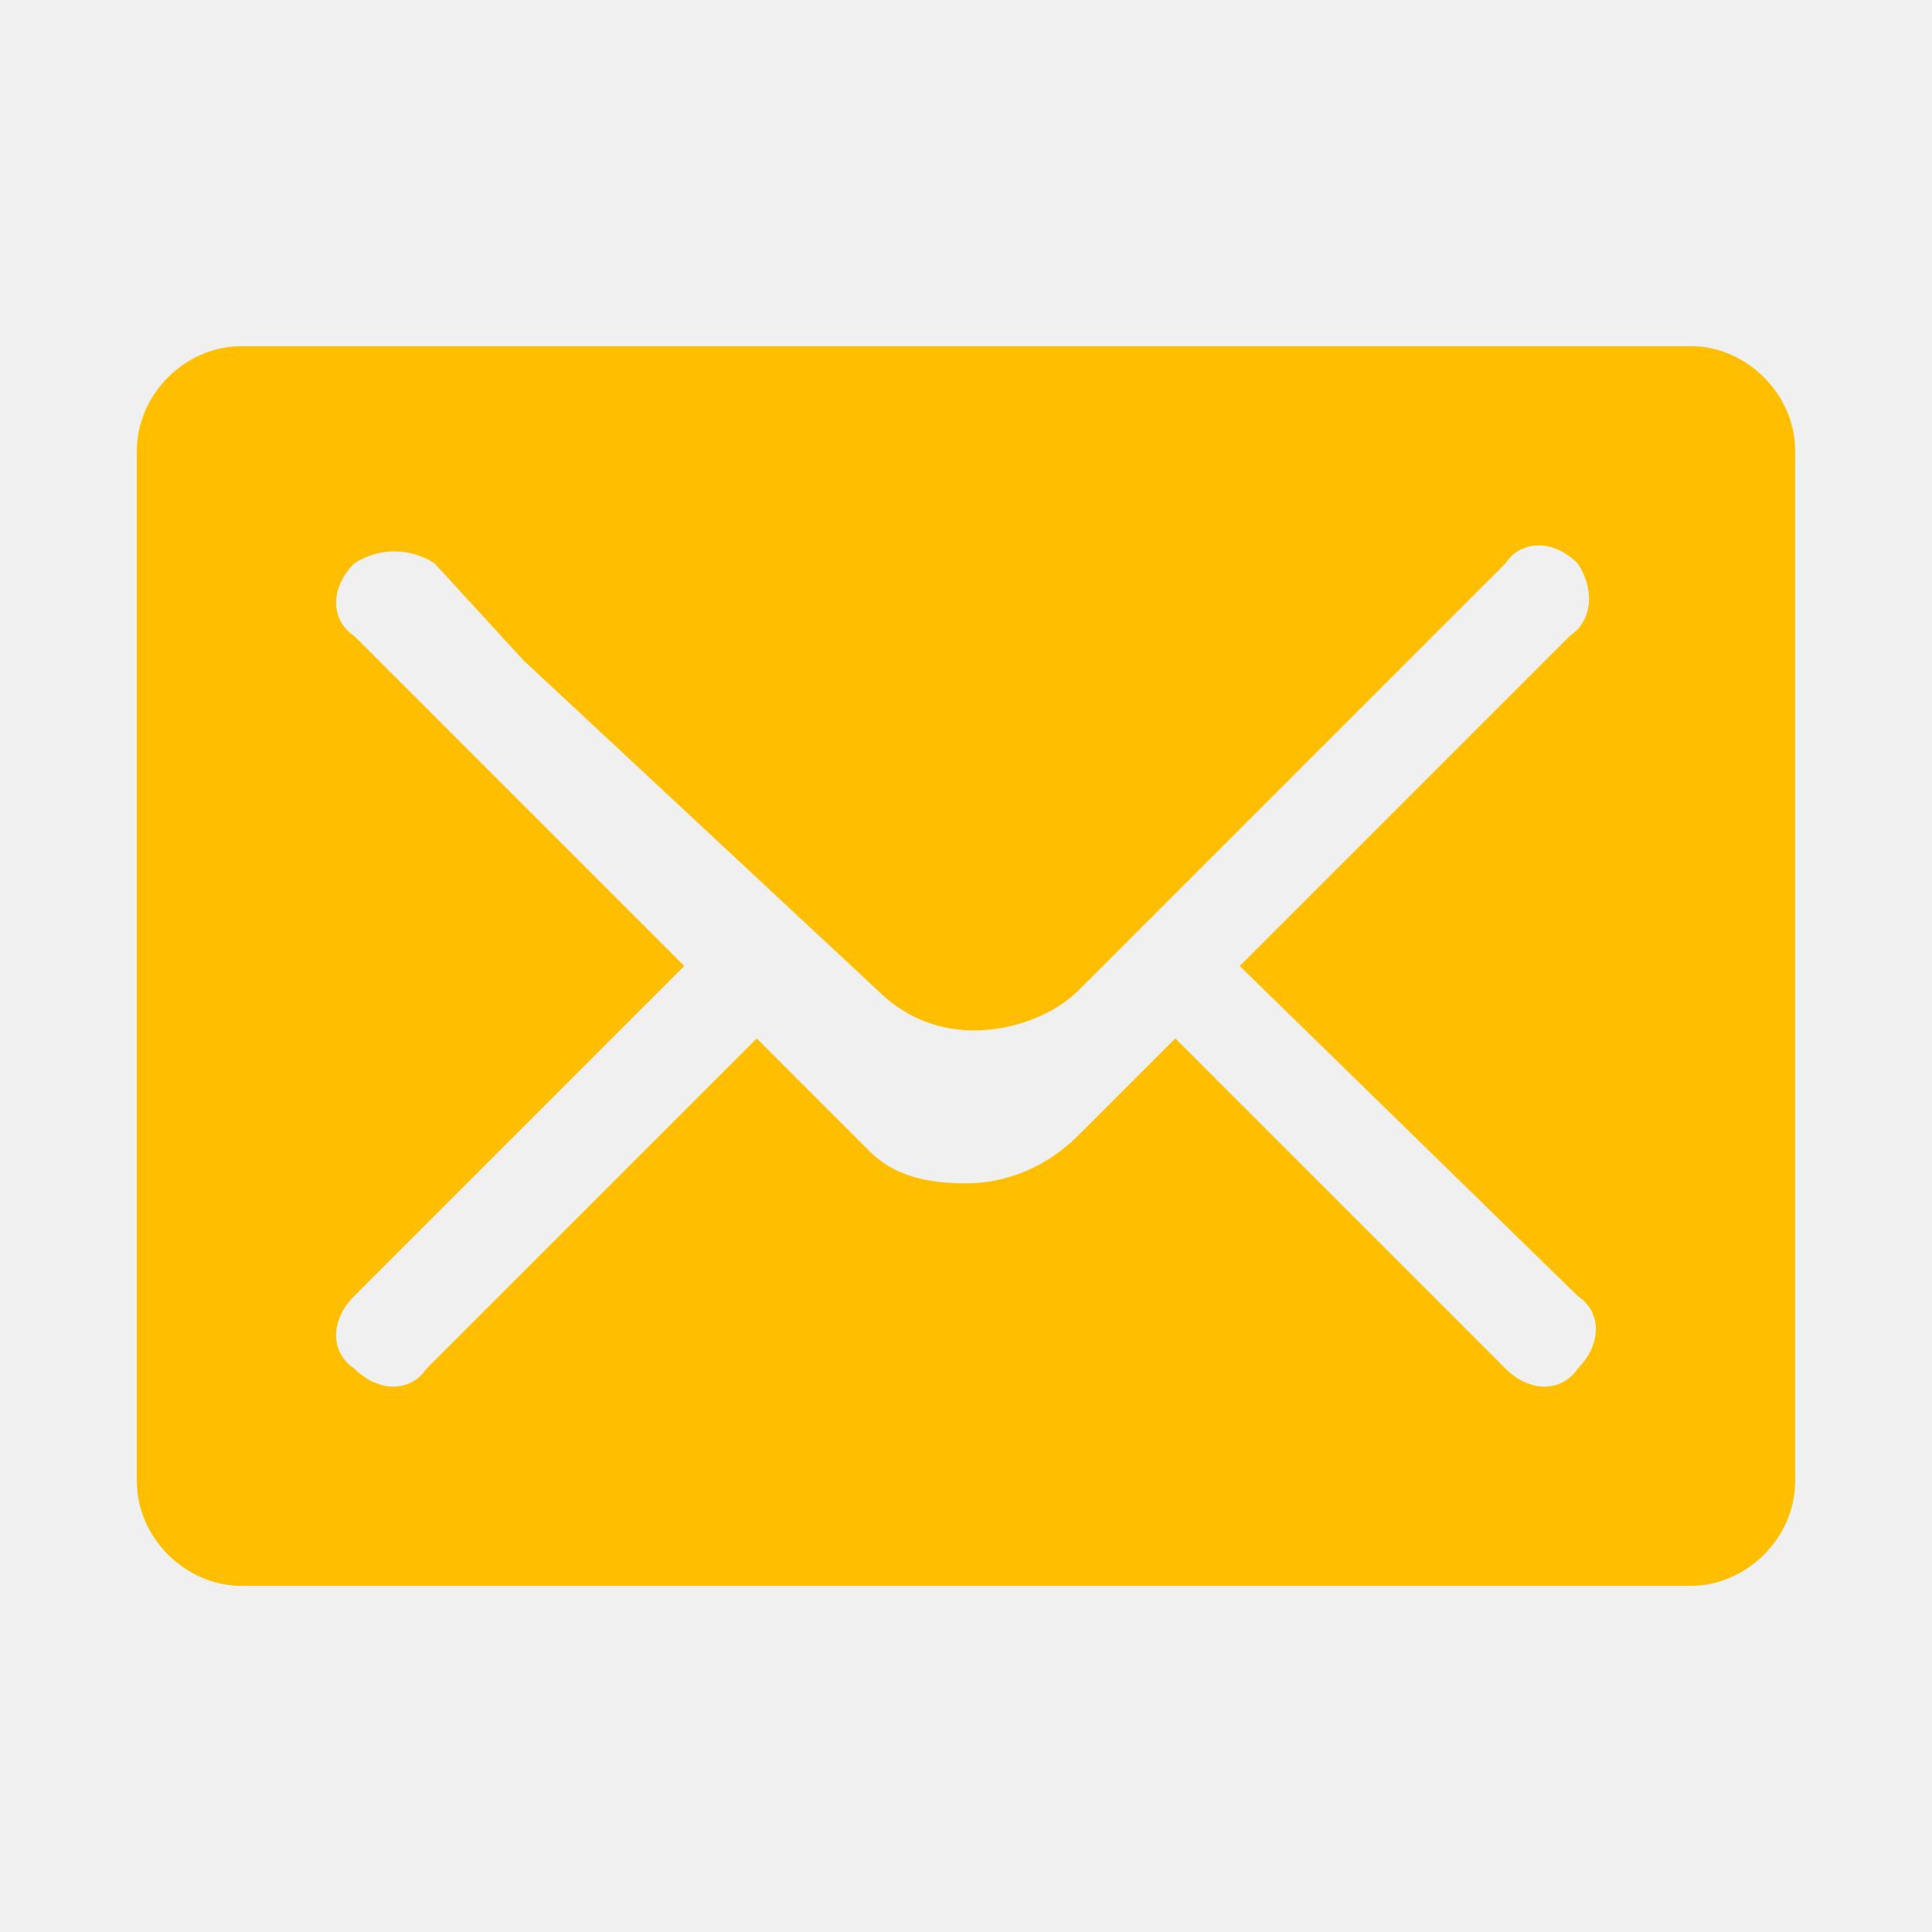
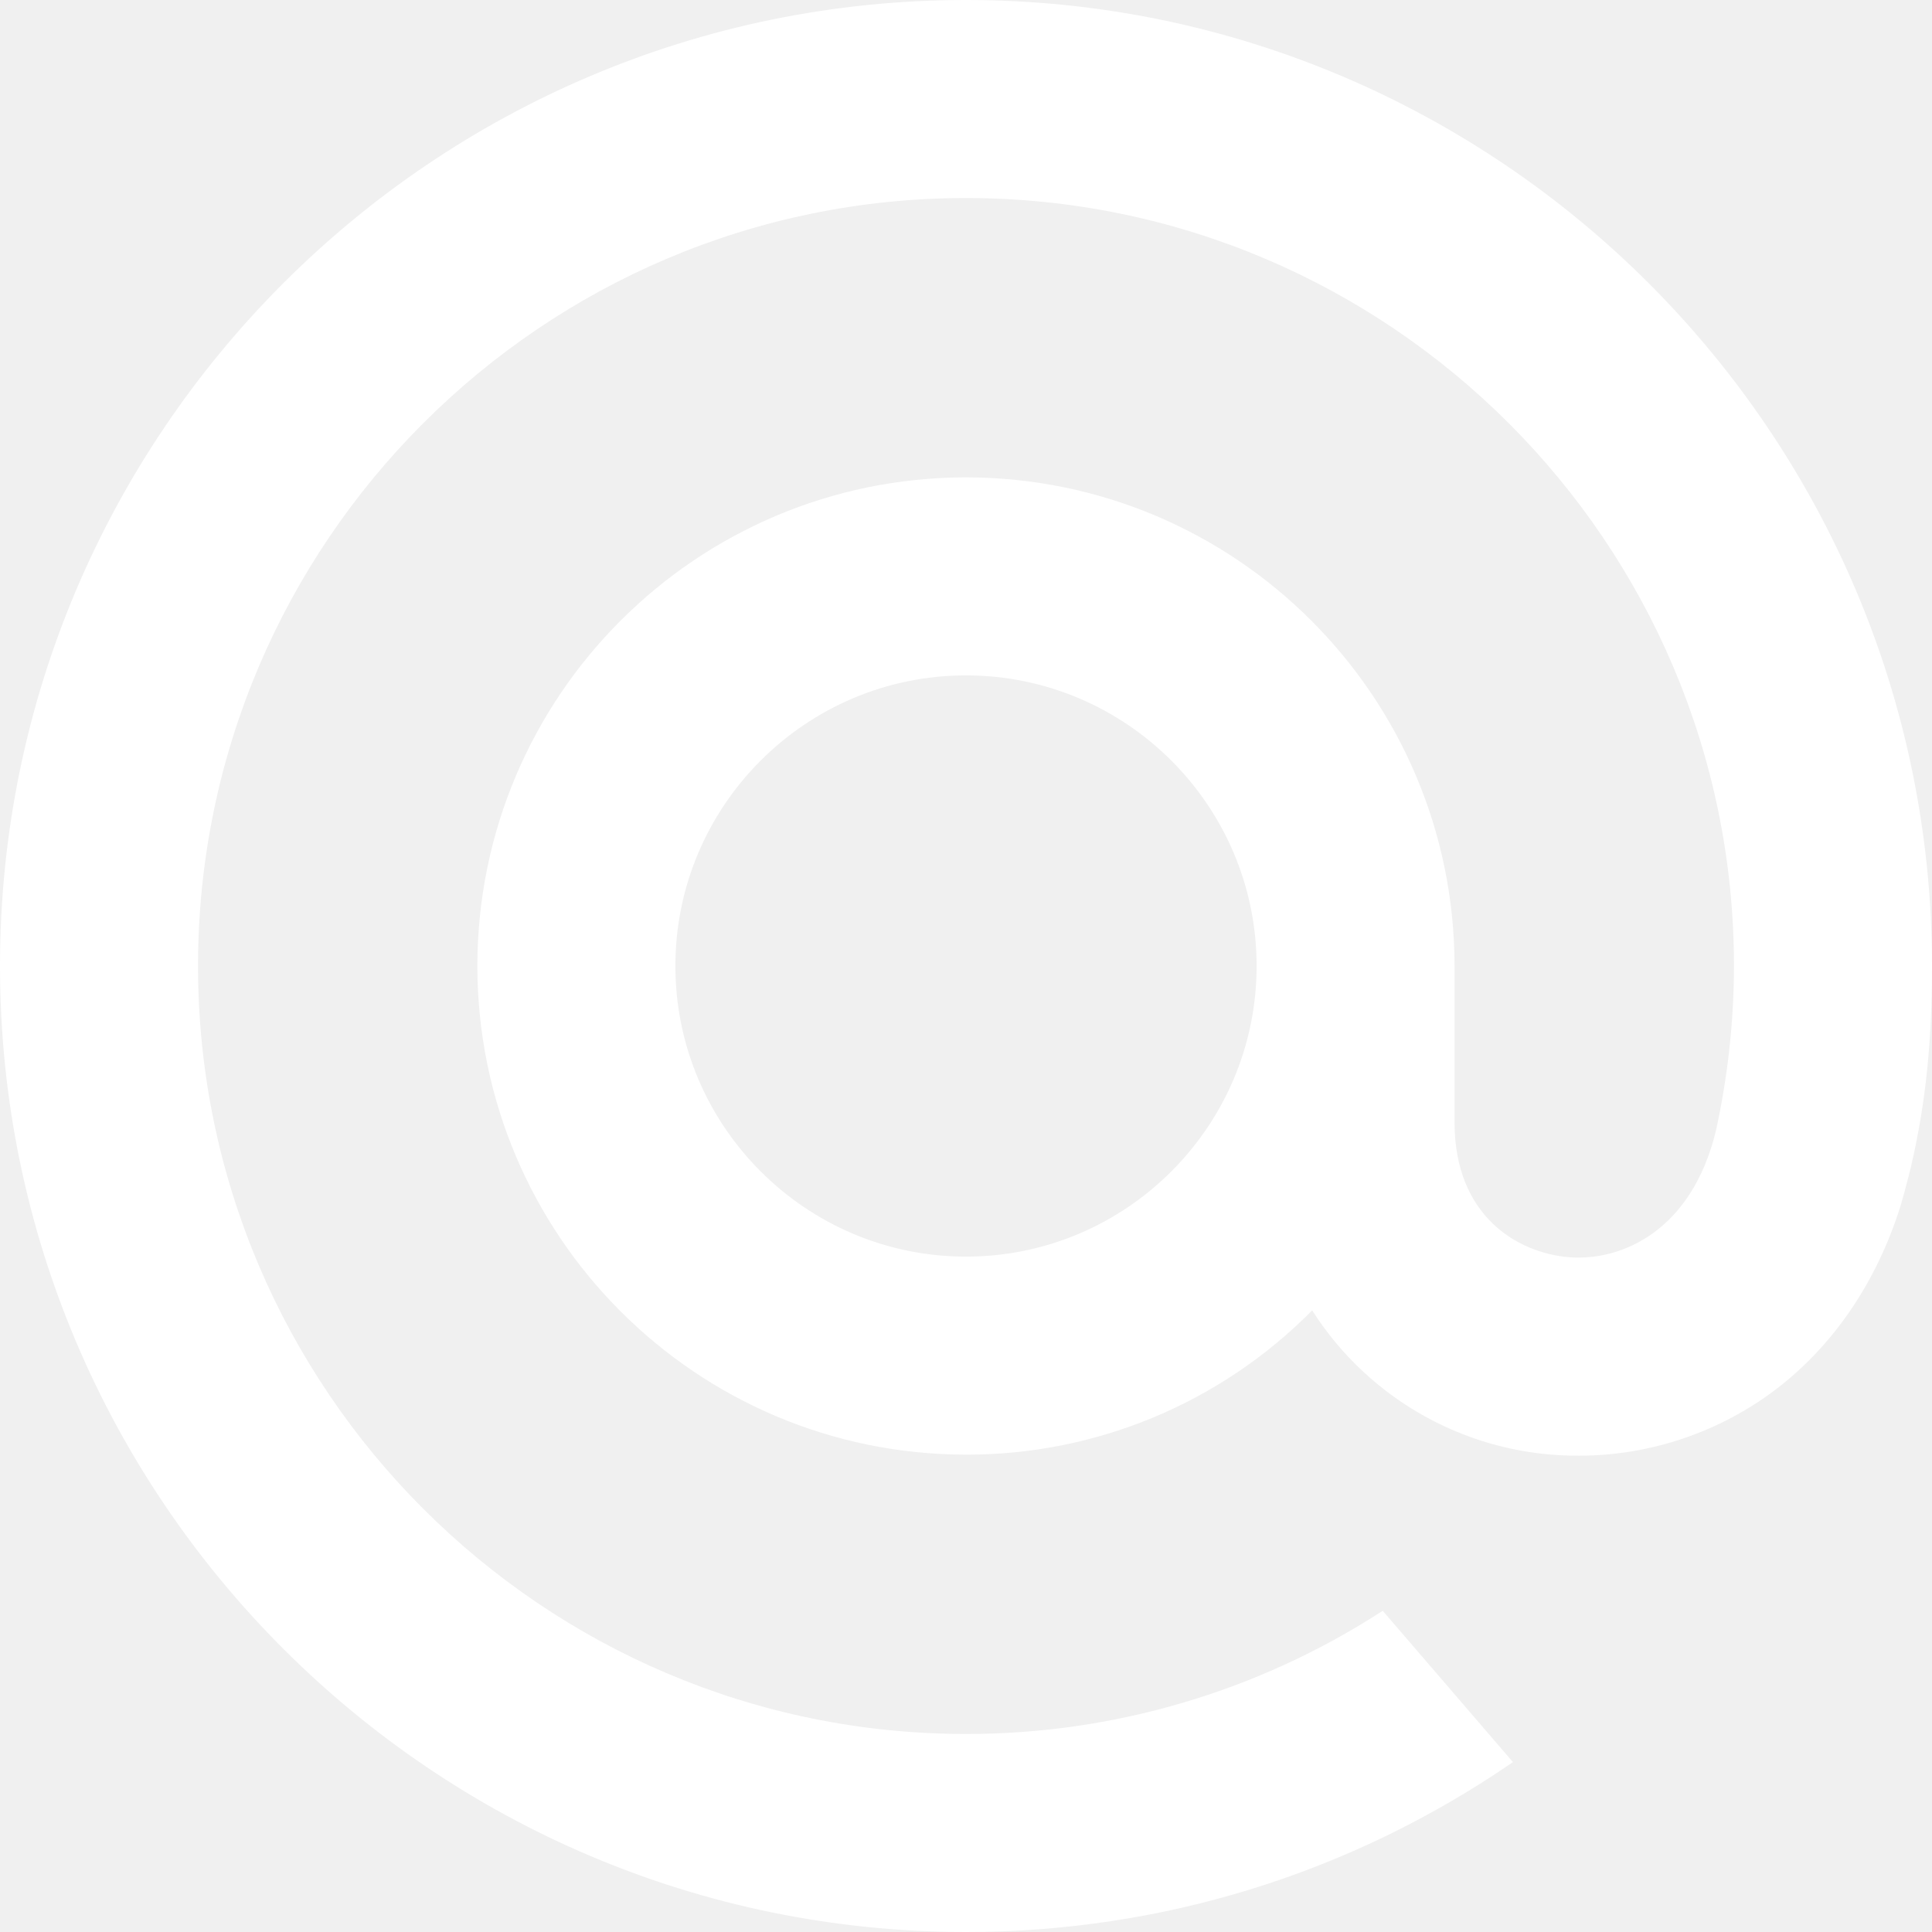
- <svg xmlns="http://www.w3.org/2000/svg" t="1521703844620" class="icon" style="" viewBox="0 0 1024 1024" version="1.1" p-id="1063" width="200" height="200">
-   <defs>
-     <style type="text/css" />
-   </defs>
-   <path d="M896 840.533H128c-29.867 0-55.467-25.6-55.467-55.467V238.933c0-29.867 25.6-55.467 55.467-55.467h768c29.867 0 55.467 25.6 55.467 55.467v546.133c0 29.867-25.6 55.467-55.467 55.467zM836.267 298.667c-12.8-12.8-29.867-12.8-38.4 0l-93.867 93.867-132.267 132.267c-12.8 12.8-34.133 21.333-55.467 21.333s-38.4-8.533-51.2-21.333L277.333 349.867 230.4 298.667c-12.8-8.533-29.867-8.533-42.667 0-12.8 12.8-12.8 29.867 0 38.4L362.667 512l-174.933 174.933c-12.8 12.8-12.8 29.867 0 38.4 12.8 12.8 29.867 12.8 38.4 0l174.933-174.933 46.933 46.933 8.533 8.533 4.267 4.267c12.8 12.8 29.867 17.067 51.2 17.067s42.667-8.533 59.733-25.6l51.2-51.2 174.933 174.933c12.8 12.8 29.867 12.8 38.4 0 12.8-12.8 12.8-29.867 0-38.4L657.067 512l174.933-174.933c12.8-8.533 12.8-25.6 4.267-38.4z m0 0" p-id="1064" fill="#ffbf00" />
+ <svg xmlns="http://www.w3.org/2000/svg" width="24" height="24" xml:space="preserve" overflow="hidden">
+   <g transform="translate(-628 -348)">
+     <path d="M643.61 360C643.61 361.99 641.99 363.61 640 363.61 638.01 363.61 636.39 361.99 636.39 360 636.39 358.01 638.01 356.39 640 356.39 641.99 356.39 643.61 358.01 643.61 360M640 348C633.383 348 628 353.383 628 360 628 366.617 633.383 372 640 372 642.424 372 644.761 371.278 646.76 369.913L646.794 369.889 645.177 368.01 645.15 368.027C643.615 369.016 641.826 369.542 640 369.54 634.74 369.54 630.46 365.26 630.46 360 630.46 354.74 634.74 350.46 640 350.46 645.26 350.46 649.54 354.74 649.54 360 649.539 360.689 649.463 361.377 649.315 362.05 649.014 363.289 648.146 363.668 647.495 363.618 646.841 363.565 646.075 363.098 646.069 361.957L646.069 360C646.066 356.649 643.351 353.934 640 353.93 636.649 353.933 633.933 356.649 633.93 360 633.933 363.351 636.649 366.067 640 366.07 641.616 366.074 643.165 365.428 644.3 364.278 645.022 365.411 646.276 366.093 647.62 366.083 648.494 366.083 649.36 365.791 650.057 365.262 650.776 364.715 651.313 363.926 651.61 362.977 651.657 362.823 651.745 362.473 651.745 362.47L651.747 362.457C651.922 361.697 652 360.937 652 360 652 353.383 646.617 348 640 348" fill="#FFFFFF" />
+   </g>
</svg>
